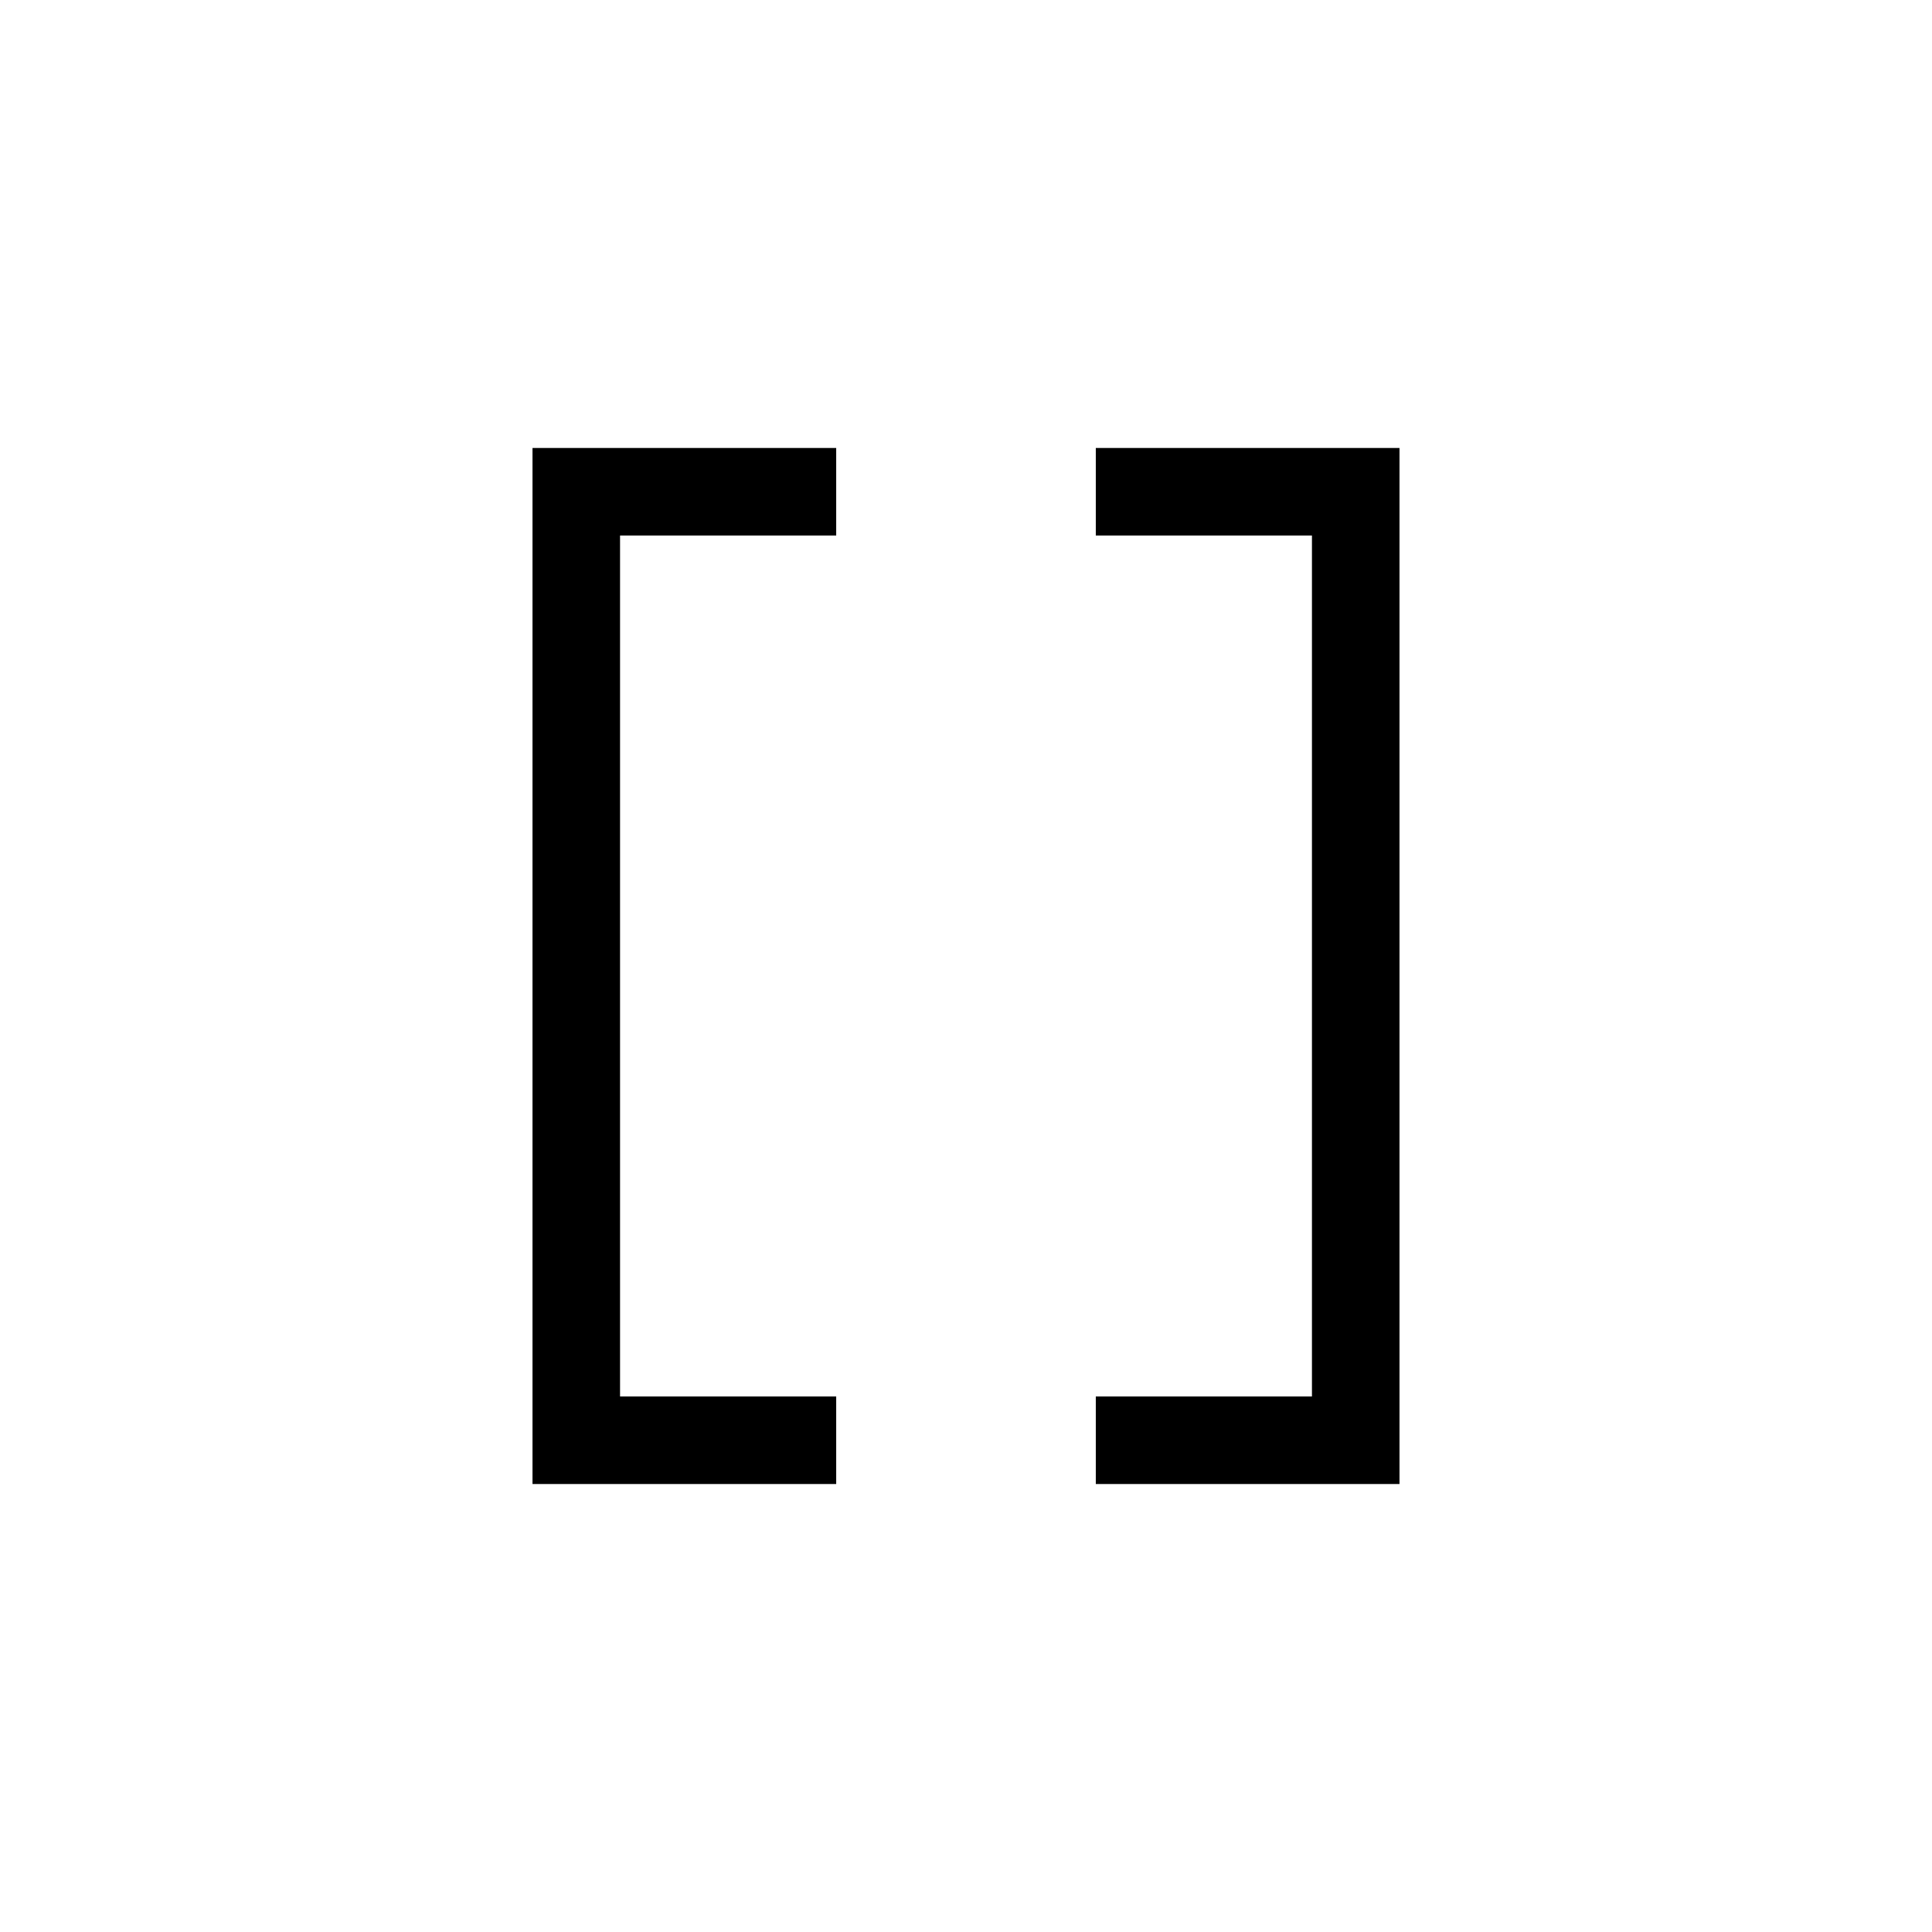
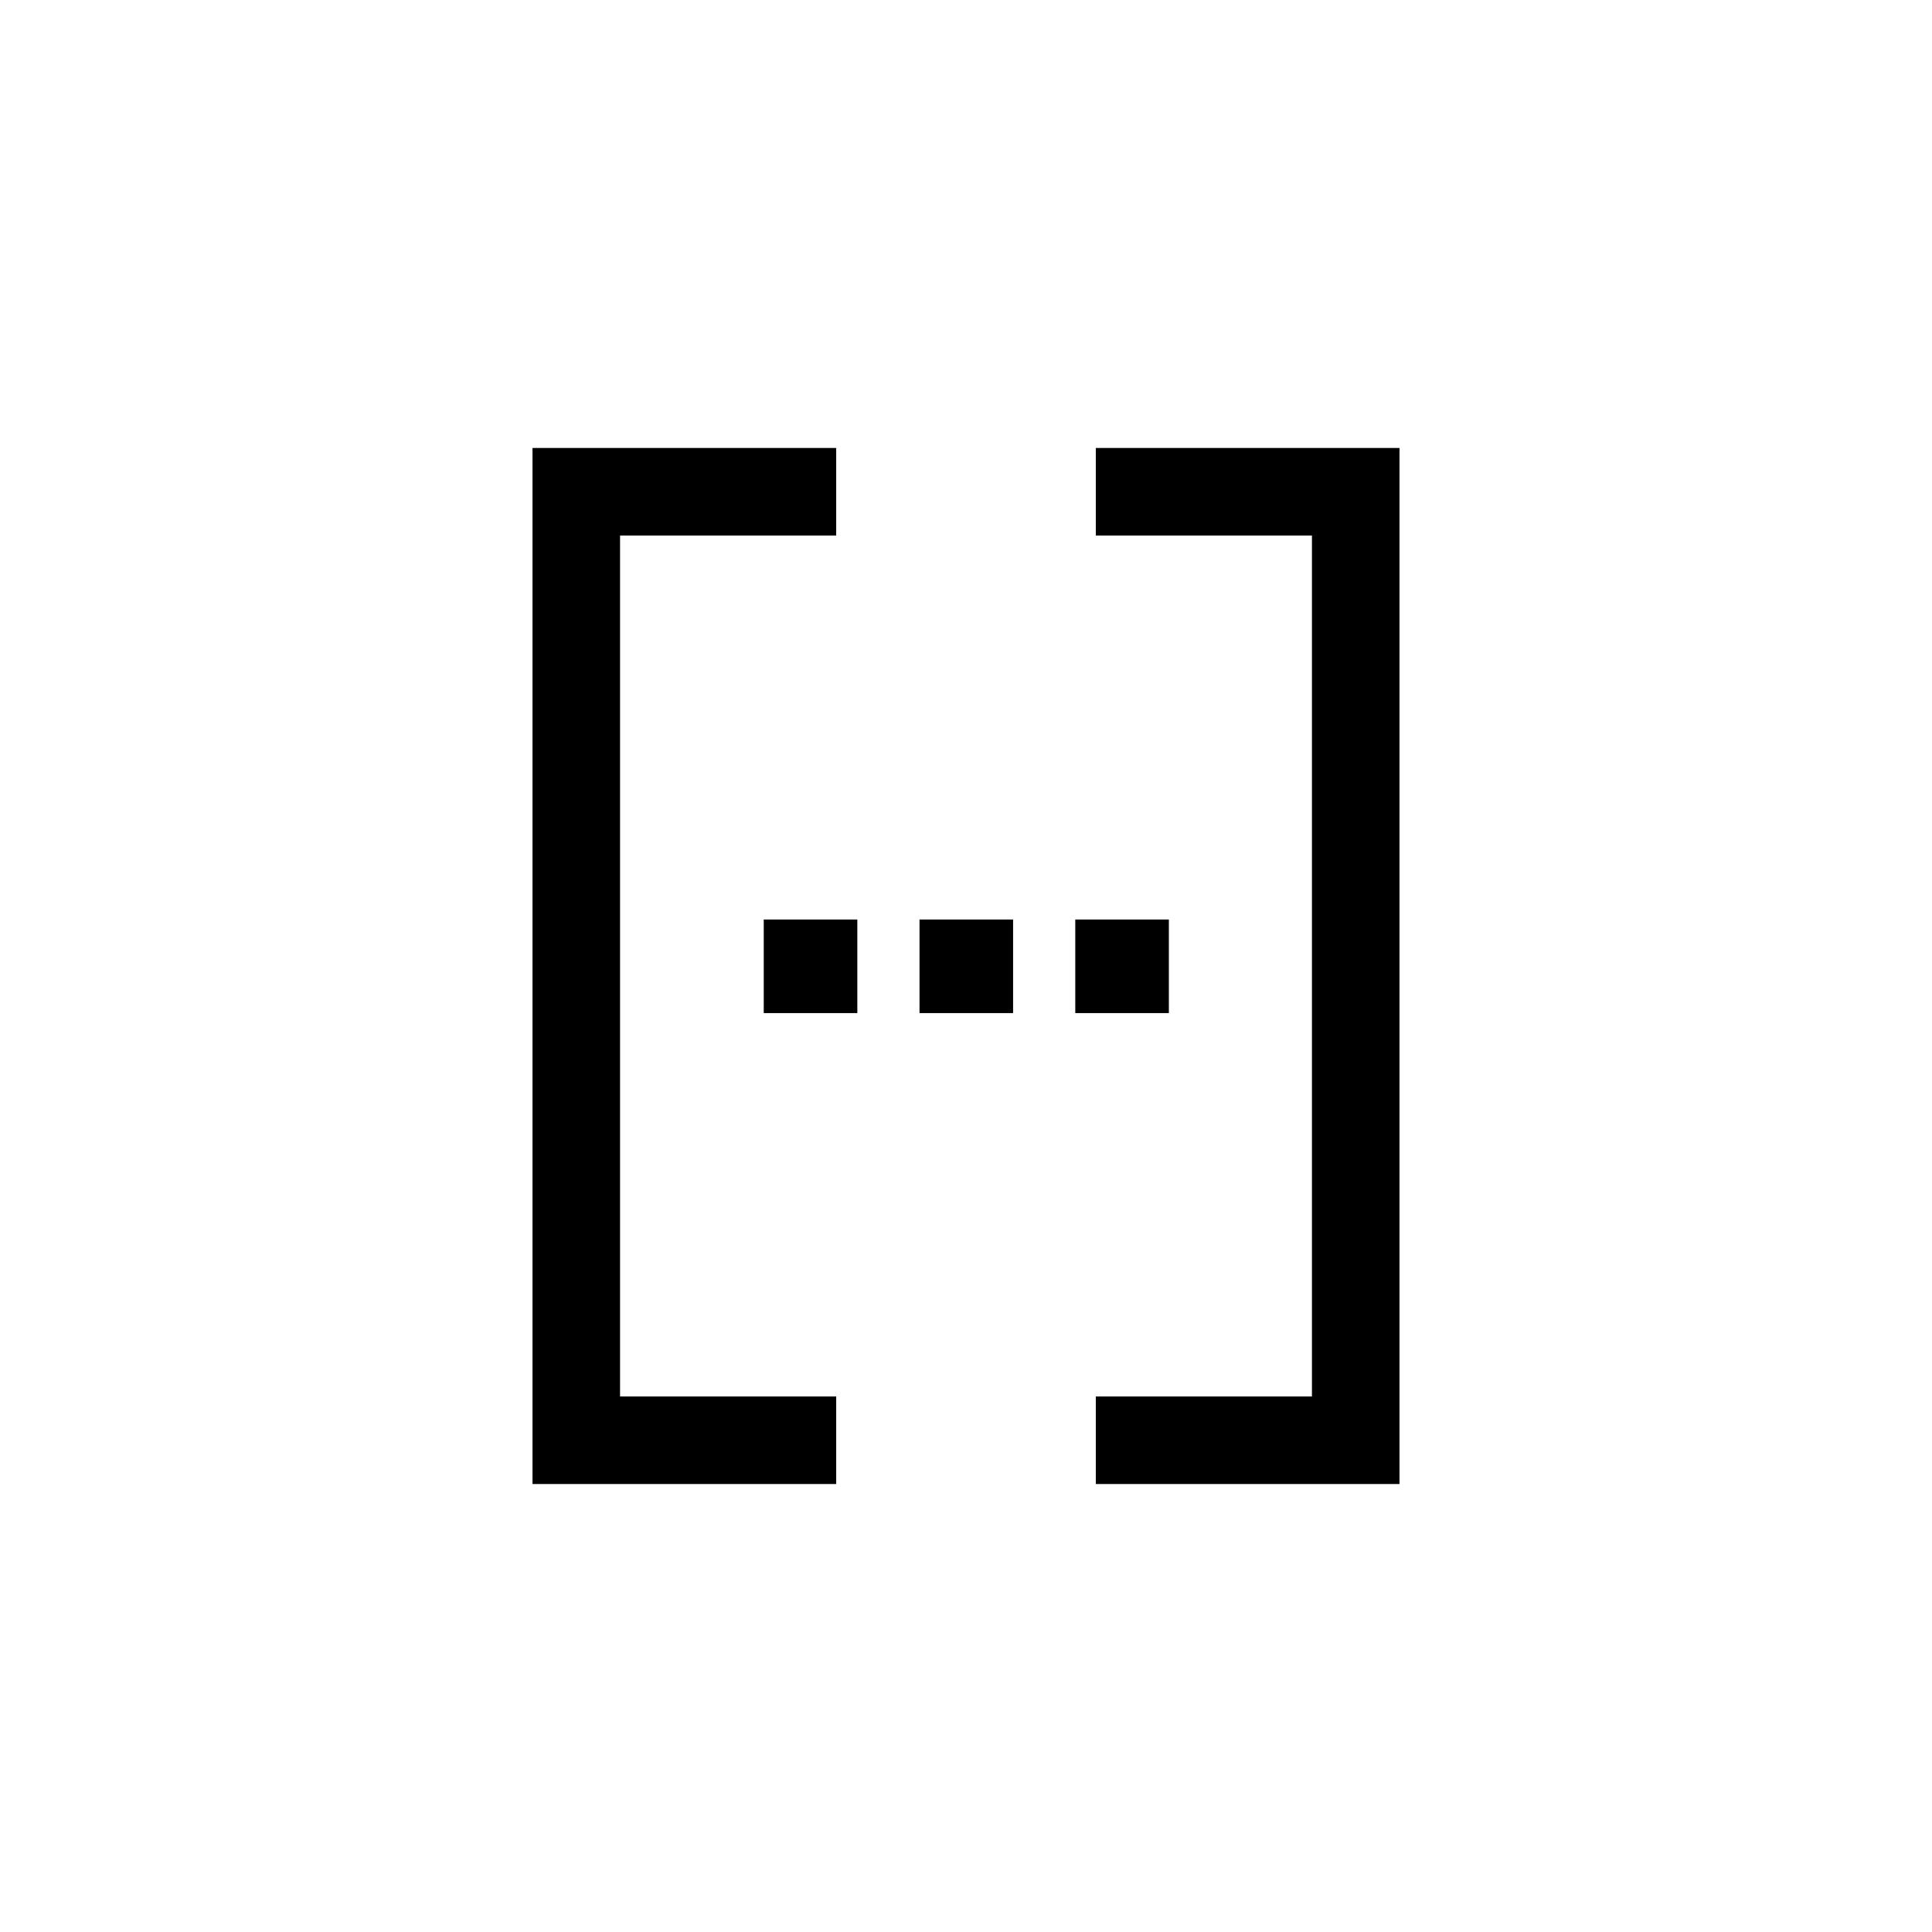
<svg xmlns="http://www.w3.org/2000/svg" id="Layer_1" version="1.1" viewBox="0 0 32 32">
-   <defs id="defs4" />
-   <g id="g2">
-     <polygon points="13.85 24.58 8.82 24.58 8.82 7.42 13.85 7.42 13.85 8.87 10.27 8.87 10.27 23.13 13.85 23.13 13.85 24.58" fill="currentColor" id="polygon1" />
-     <polygon points="23.18 24.58 18.15 24.58 18.15 23.13 21.73 23.13 21.73 8.87 18.15 8.87 18.15 7.42 23.18 7.42 23.18 24.58" fill="currentColor" id="polygon2" />
+   <g>
+     <polygon points="13.85 24.58 8.82 24.58 8.82 7.42 13.85 7.42 13.85 8.87 10.27 8.87 10.27 23.13 13.85 23.13 13.85 24.58" fill="currentColor" />
+     <polygon points="23.18 24.58 18.15 24.58 18.15 23.13 21.73 23.13 21.73 8.87 18.15 8.87 18.15 7.42 23.18 7.42 23.18 24.58" fill="currentColor" />
  </g>
-   <g id="g4">
-     <rect x="12.65" y="15.23" fill="currentColor" id="rect2" />
-     <rect x="15.23" y="15.23" fill="currentColor" id="rect3" />
-     <rect x="17.81" y="15.23" fill="currentColor" id="rect4" />
+   <g>
+     <rect x="12.65" y="15.23" width="1.55" height="1.55" fill="currentColor" />
+     <rect x="15.23" y="15.23" width="1.55" height="1.55" fill="currentColor" />
+     <rect x="17.81" y="15.23" width="1.55" height="1.55" fill="currentColor" />
  </g>
</svg>
